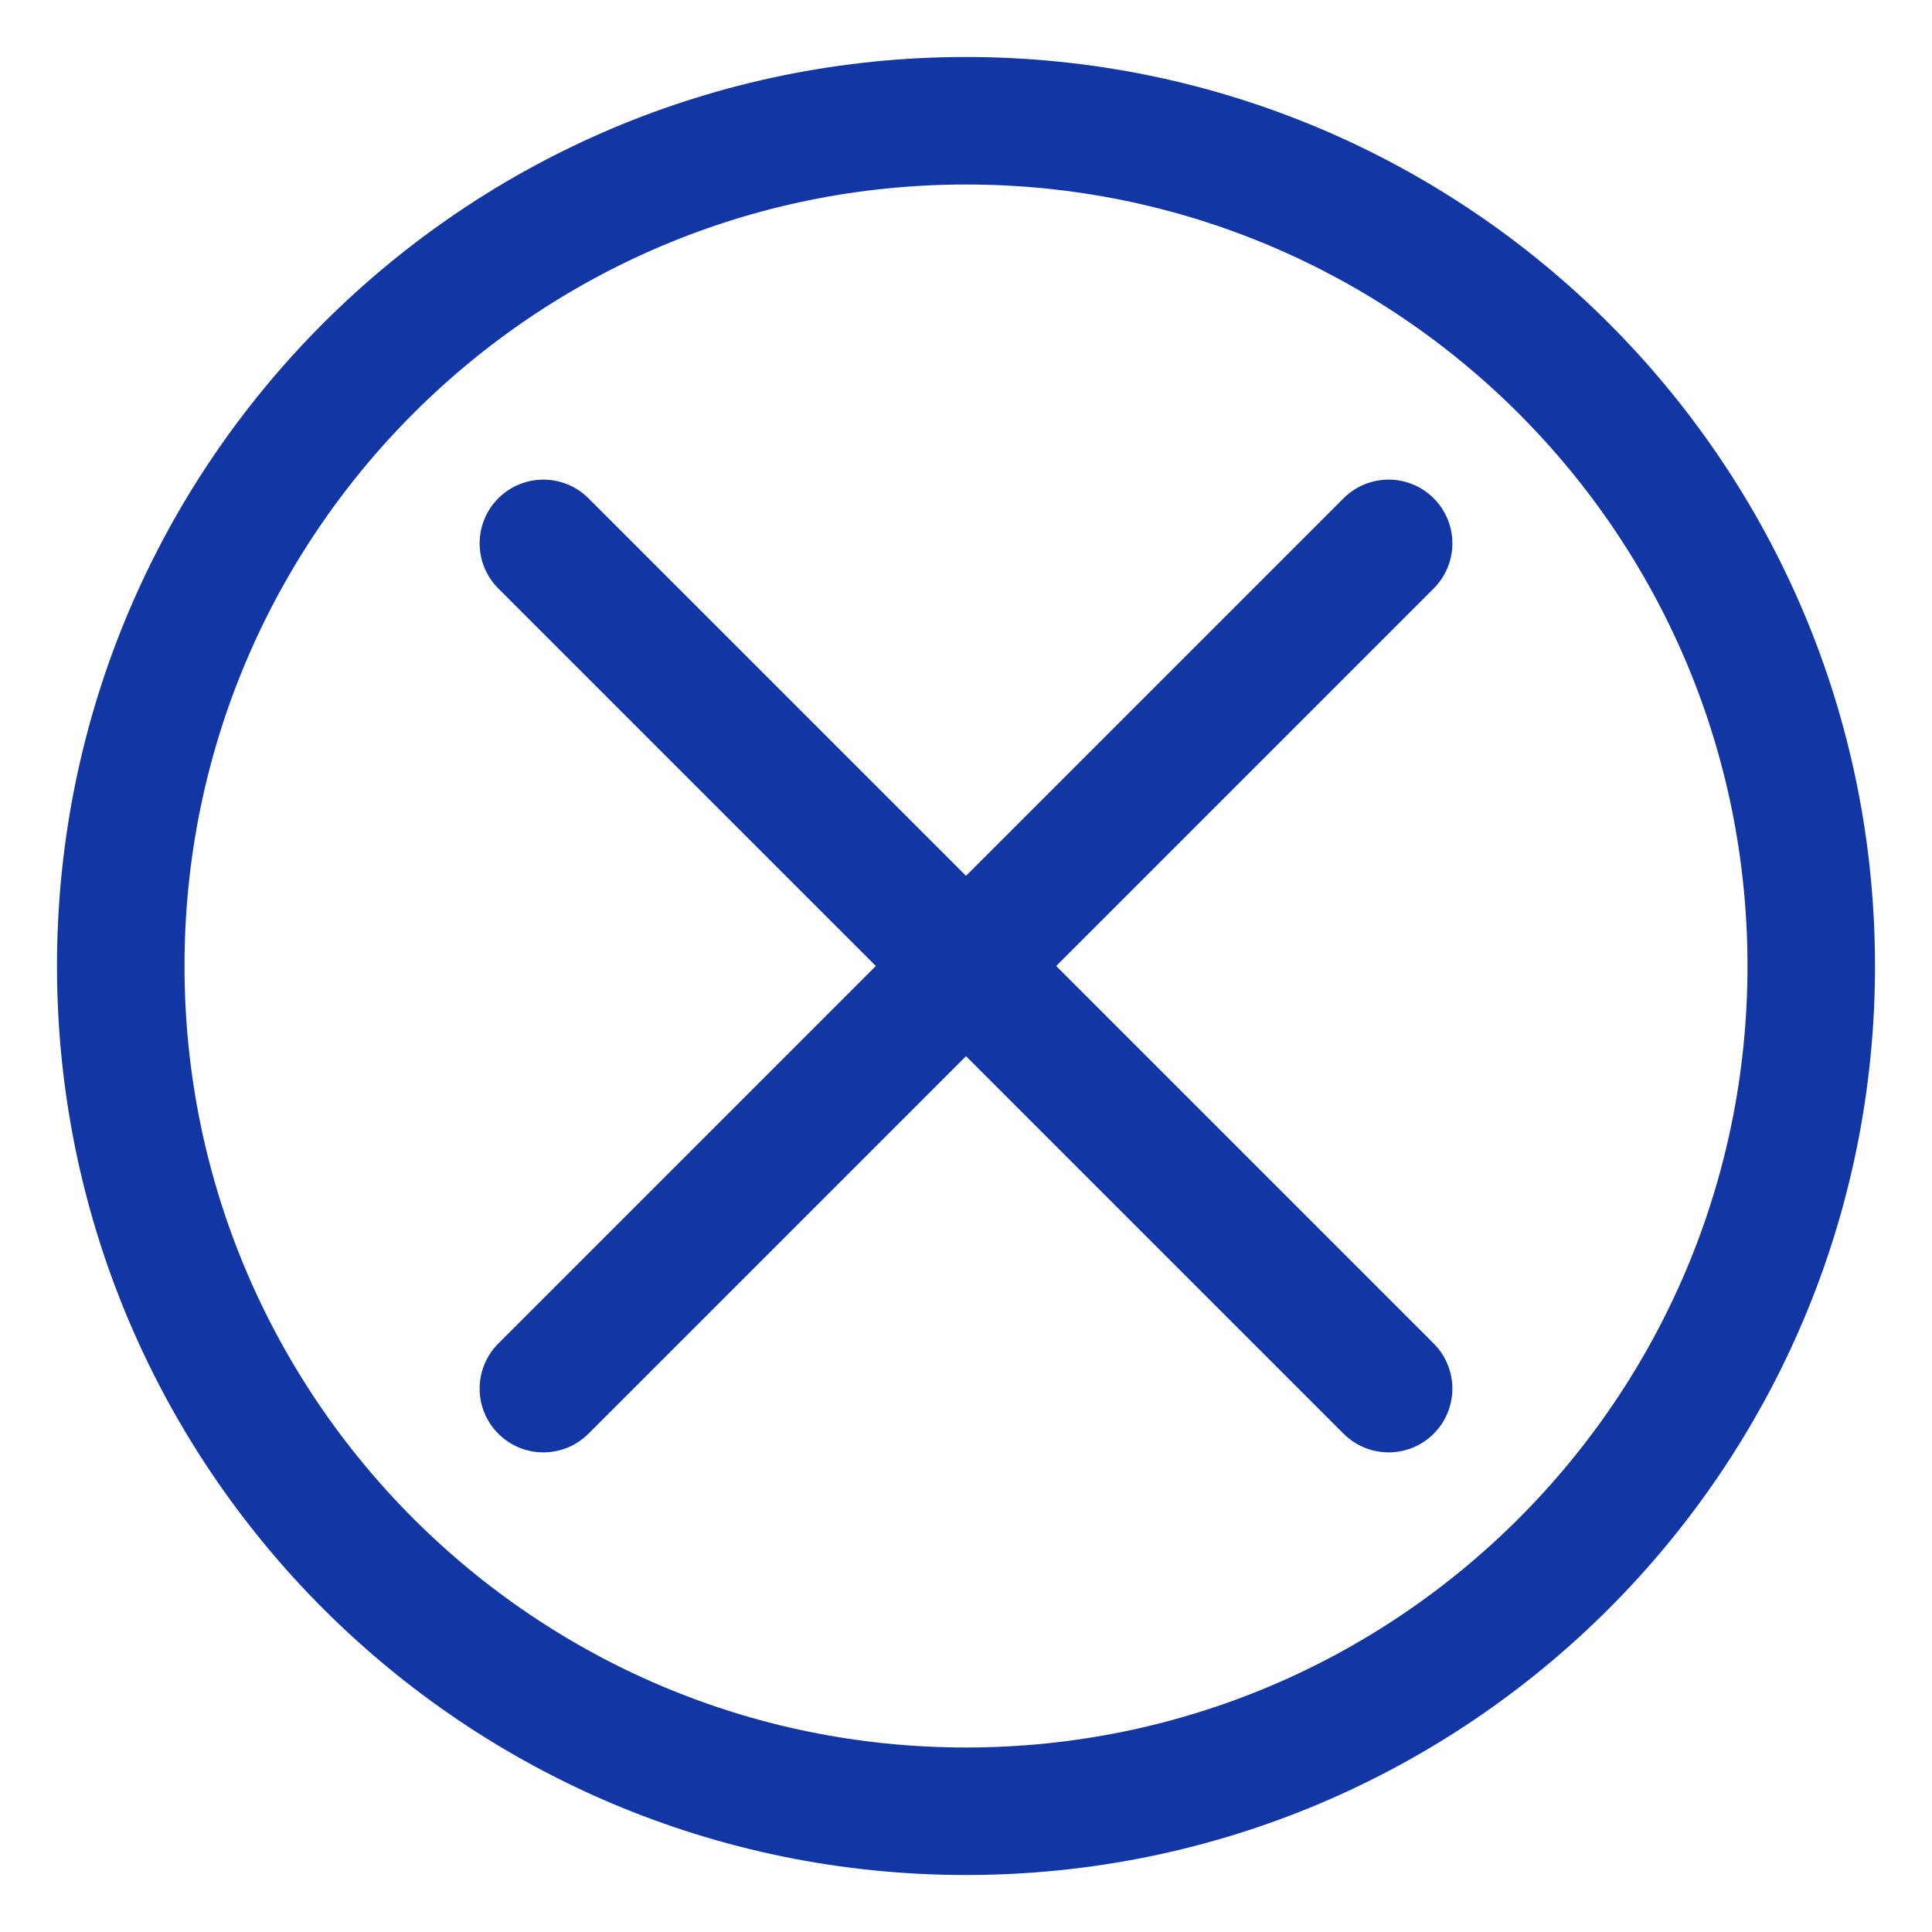
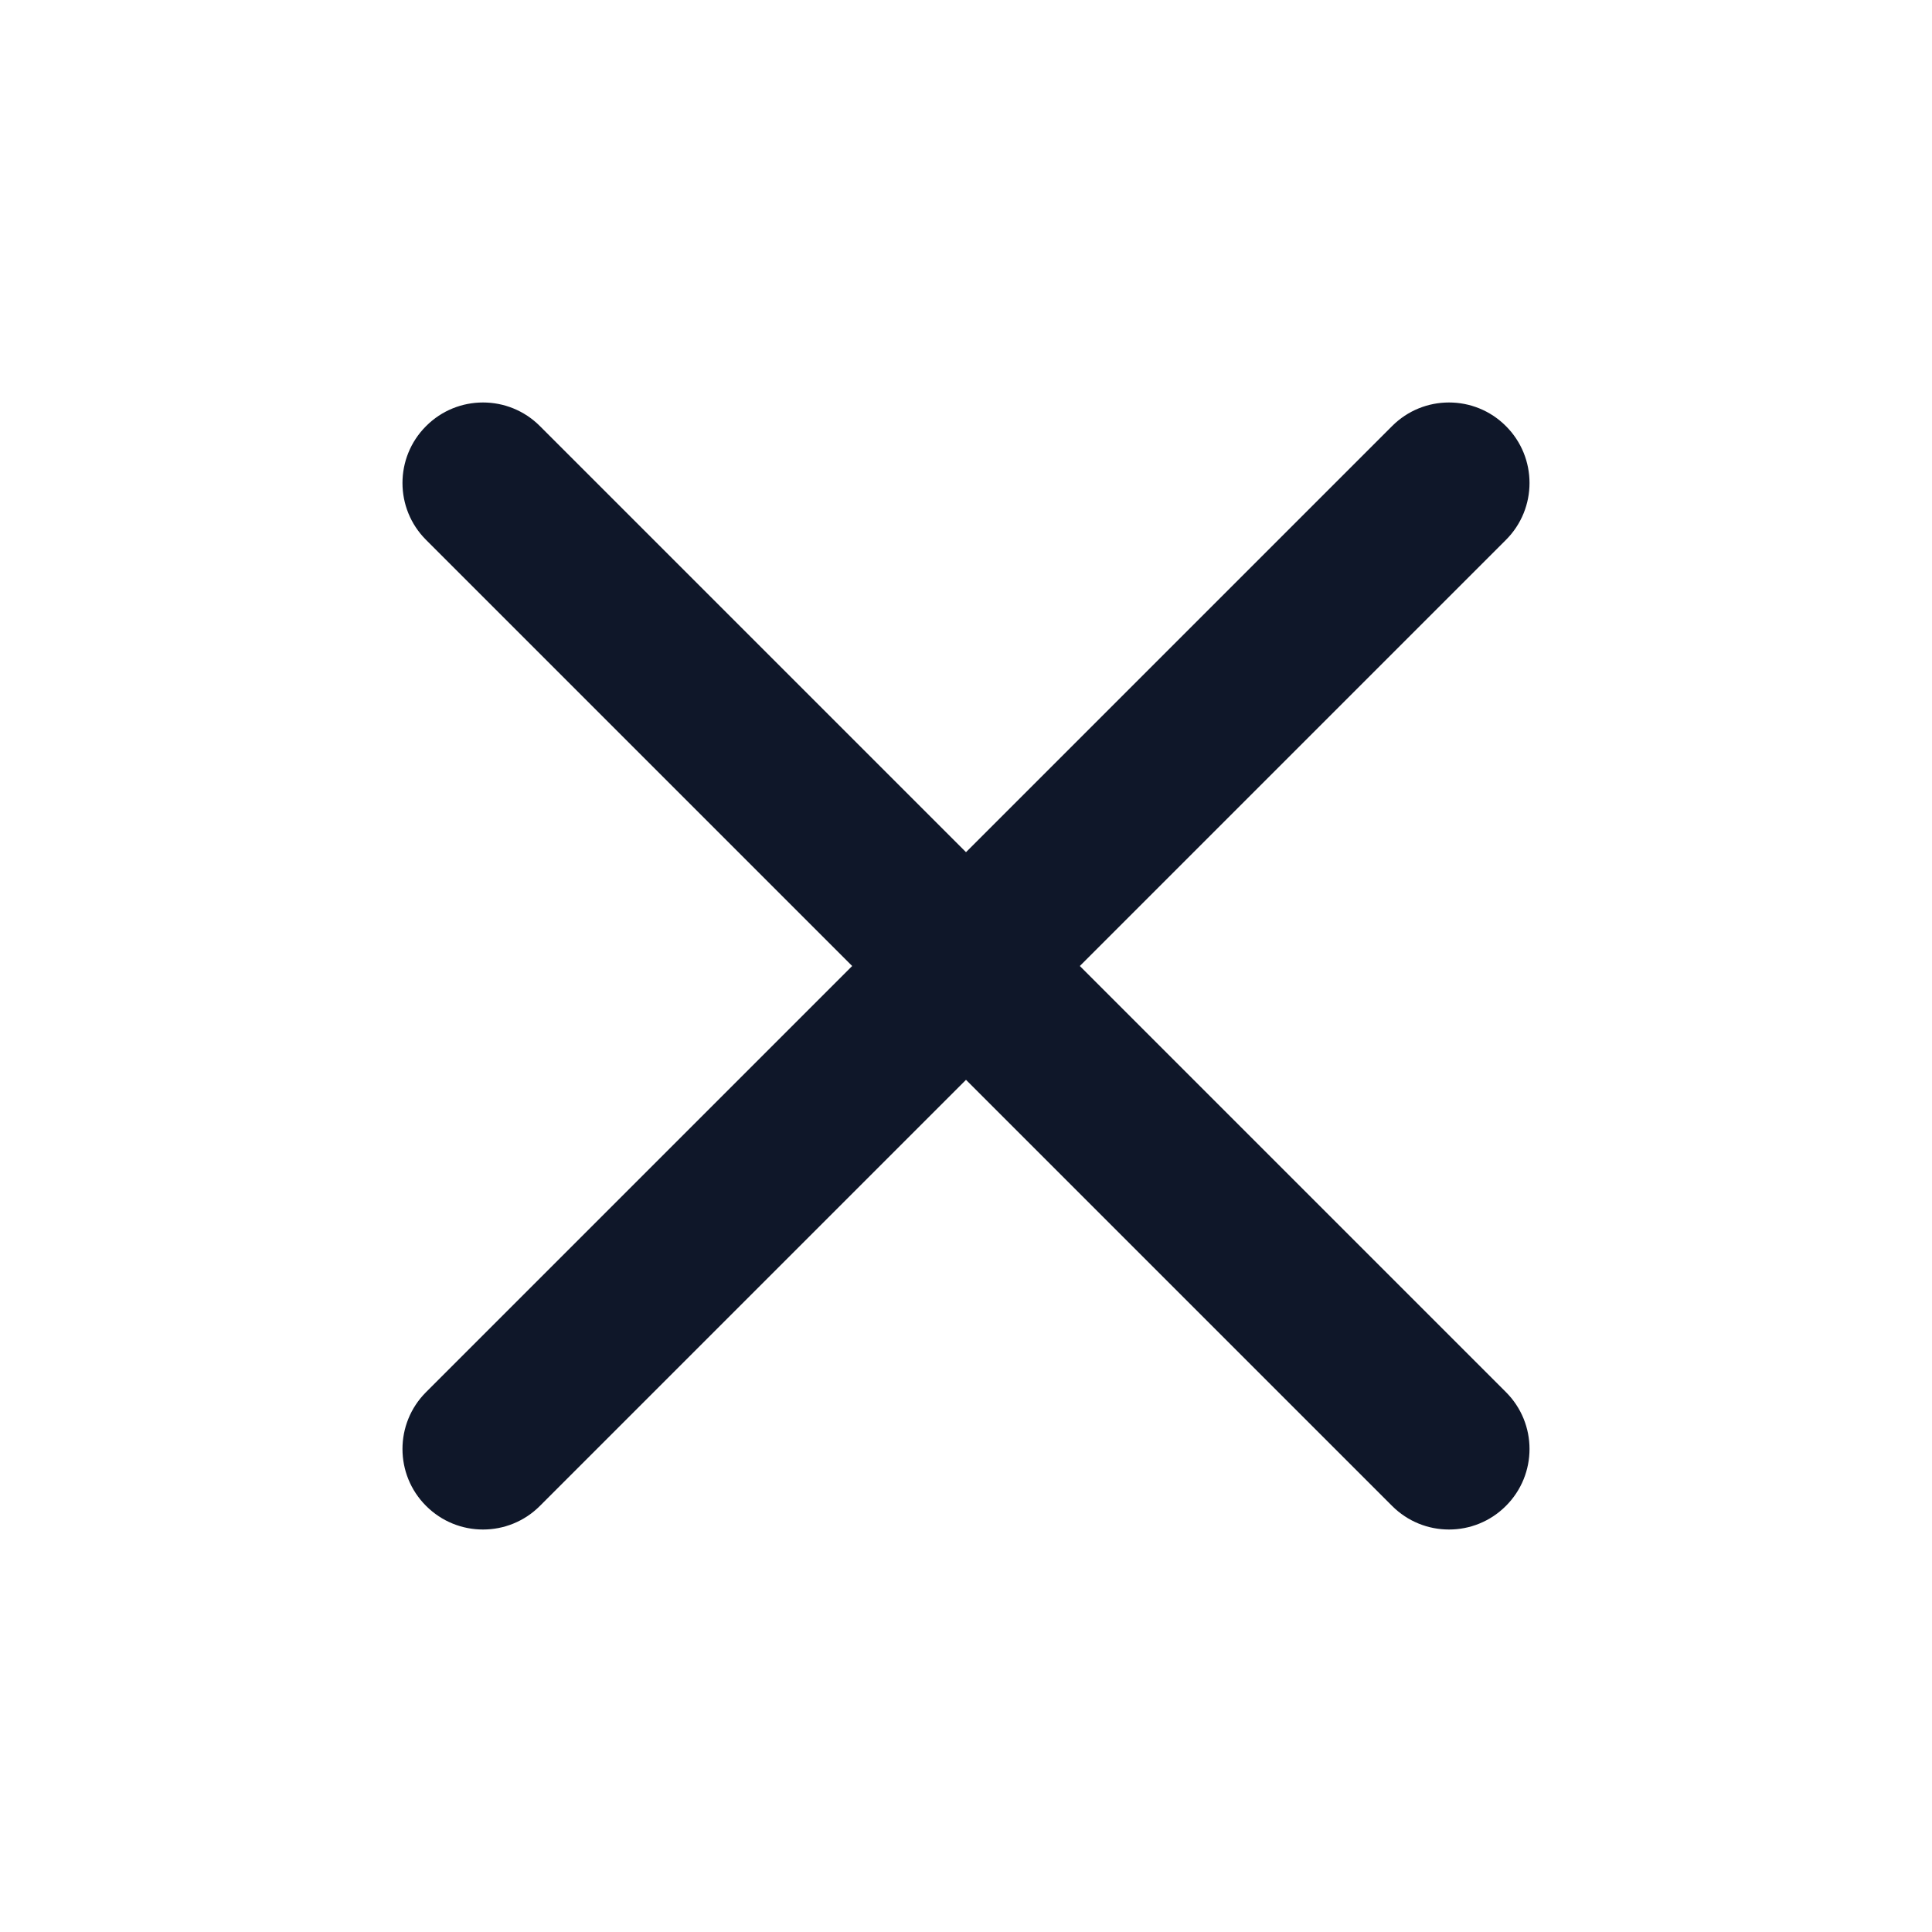
- <svg xmlns="http://www.w3.org/2000/svg" width="800px" height="800px" viewBox="0 0 24 24" fill="#000000" stroke="#000000" stroke-width="1.584">
-   <g id="SVGRepo_bgCarrier" stroke-width="0" />
-   <g id="SVGRepo_tracerCarrier" stroke-linecap="round" stroke-linejoin="round" />
-   <g id="SVGRepo_iconCarrier">
-     <defs>
-       <style>.c{fill:none;stroke:#1237a5;stroke-linecap:round;stroke-linejoin:round;}</style>
-     </defs>
-     <g id="a" />
-     <g id="b">
-       <circle class="c" cx="12" cy="12" r="10.5" />
-       <line class="c" x1="6.75" x2="17.25" y1="6.75" y2="17.25" />
-       <line class="c" x1="17.25" x2="6.75" y1="6.75" y2="17.25" />
-     </g>
-   </g>
+ <svg xmlns="http://www.w3.org/2000/svg" width="800px" height="800px" viewBox="0 0 24 24" fill="none">
+   <path fill-rule="evenodd" clip-rule="evenodd" d="M5.293 5.293C5.683 4.902 6.317 4.902 6.707 5.293L12 10.586L17.293 5.293C17.683 4.902 18.317 4.902 18.707 5.293C19.098 5.683 19.098 6.317 18.707 6.707L13.414 12L18.707 17.293C19.098 17.683 19.098 18.317 18.707 18.707C18.317 19.098 17.683 19.098 17.293 18.707L12 13.414L6.707 18.707C6.317 19.098 5.683 19.098 5.293 18.707C4.902 18.317 4.902 17.683 5.293 17.293L10.586 12L5.293 6.707C4.902 6.317 4.902 5.683 5.293 5.293Z" fill="#0F1729" />
</svg>
